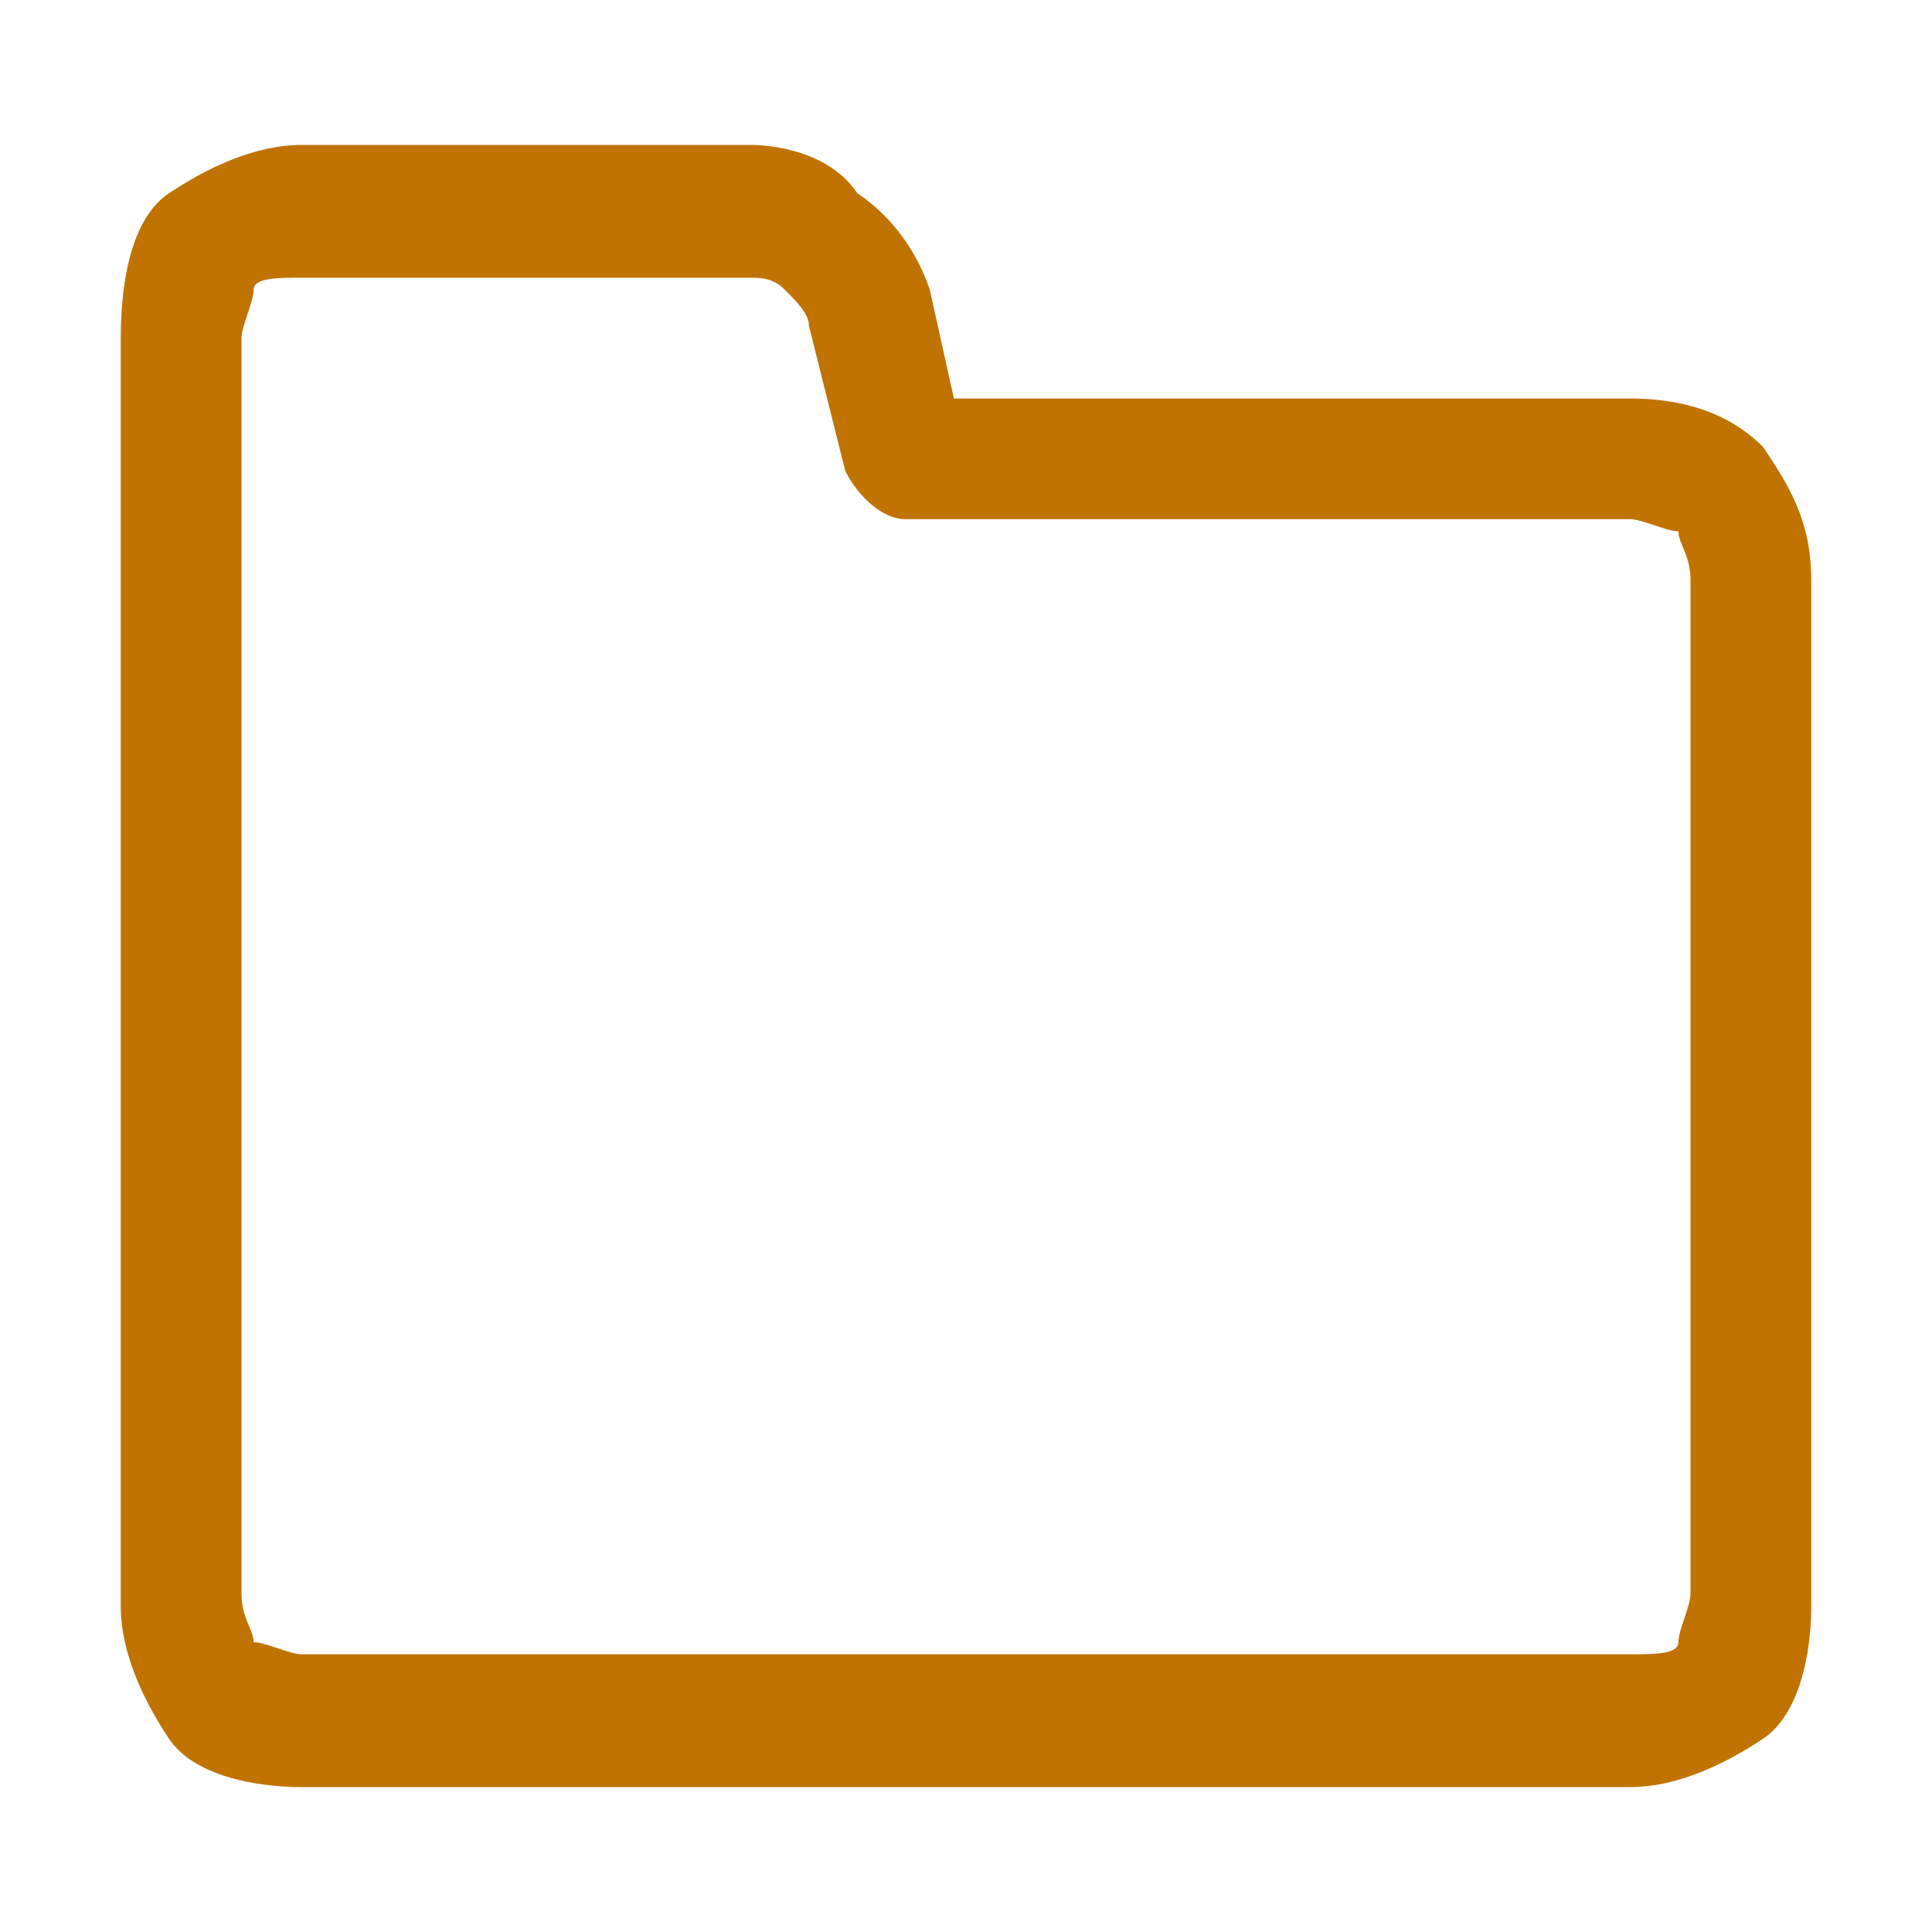
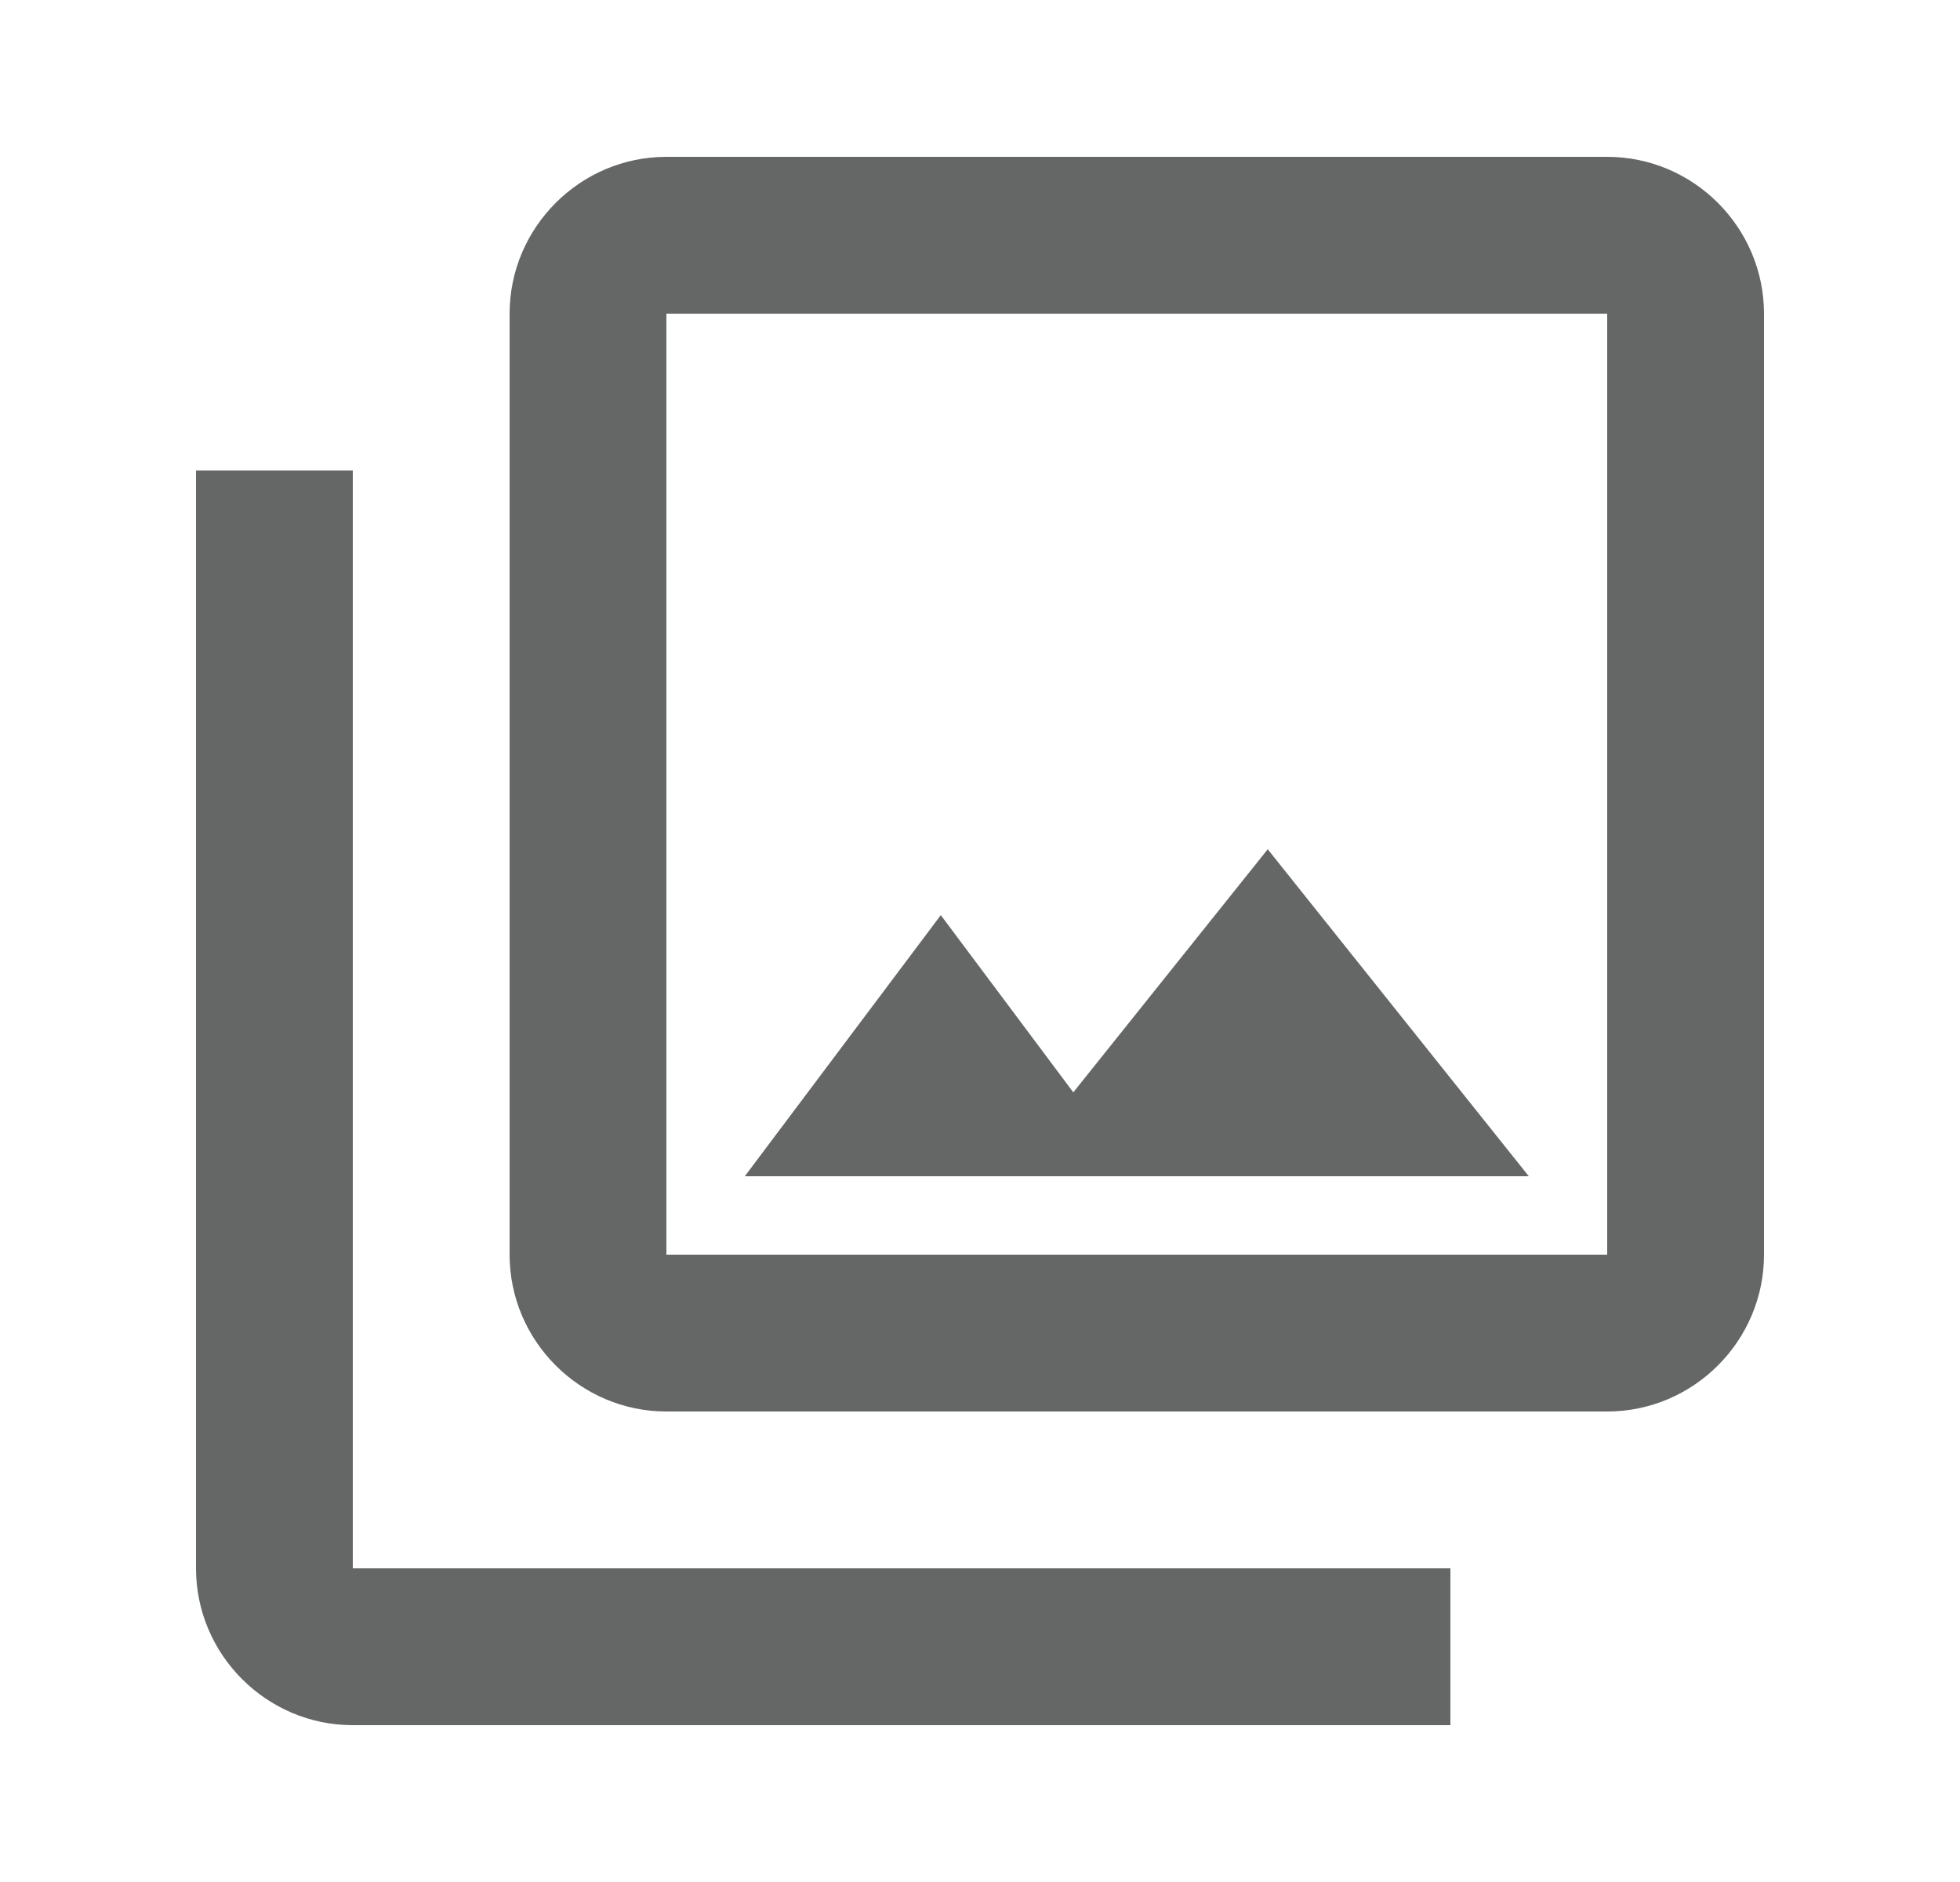
- <svg xmlns="http://www.w3.org/2000/svg" width="30" height="30" viewBox="0 0 30 30" fill="none">
-   <path d="M27.375 6.938C26.812 6.375 26.062 6.188 25.312 6.188H14.812L14.438 4.5C14.25 3.938 13.875 3.375 13.312 3C12.938 2.438 12.188 2.25 11.625 2.25H4.688C3.938 2.25 3.188 2.625 2.625 3C2.062 3.375 1.875 4.312 1.875 5.25V24.938C1.875 25.688 2.25 26.438 2.625 27C3 27.562 3.938 27.75 4.688 27.75H25.312C26.062 27.75 26.812 27.375 27.375 27C27.938 26.625 28.125 25.688 28.125 24.938V9C28.125 8.062 27.75 7.5 27.375 6.938ZM26.25 24.75C26.25 24.938 26.062 25.312 26.062 25.5C26.062 25.688 25.688 25.688 25.312 25.688H4.688C4.5 25.688 4.125 25.5 3.938 25.5C3.938 25.312 3.75 25.125 3.75 24.75V5.25C3.75 5.062 3.938 4.688 3.938 4.5C3.938 4.312 4.312 4.312 4.688 4.312H11.625C11.812 4.312 12 4.312 12.188 4.5C12.375 4.688 12.562 4.875 12.562 5.062L13.125 7.312C13.312 7.688 13.688 8.062 14.062 8.062H25.312C25.5 8.062 25.875 8.25 26.062 8.25C26.062 8.438 26.25 8.625 26.25 9V24.75Z" fill="#C07300" />
+ <svg xmlns="http://www.w3.org/2000/svg" width="25" height="24" viewBox="0 0 25 24" fill="none">
+   <path d="M20.5 4V16H8.5V4H20.5ZM20.5 2H8.5C7.4 2 6.5 2.9 6.5 4V16C6.5 17.1 7.4 18 8.5 18H20.5C21.6 18 22.5 17.1 22.5 16V4C22.5 2.9 21.6 2 20.5 2ZM12 11.67L13.69 13.93L16.17 10.83L19.5 15H9.5L12 11.67ZM2.5 6V20C2.5 21.1 3.4 22 4.5 22H18.5V20H4.5V6H2.5Z" fill="#656767" />
</svg>
